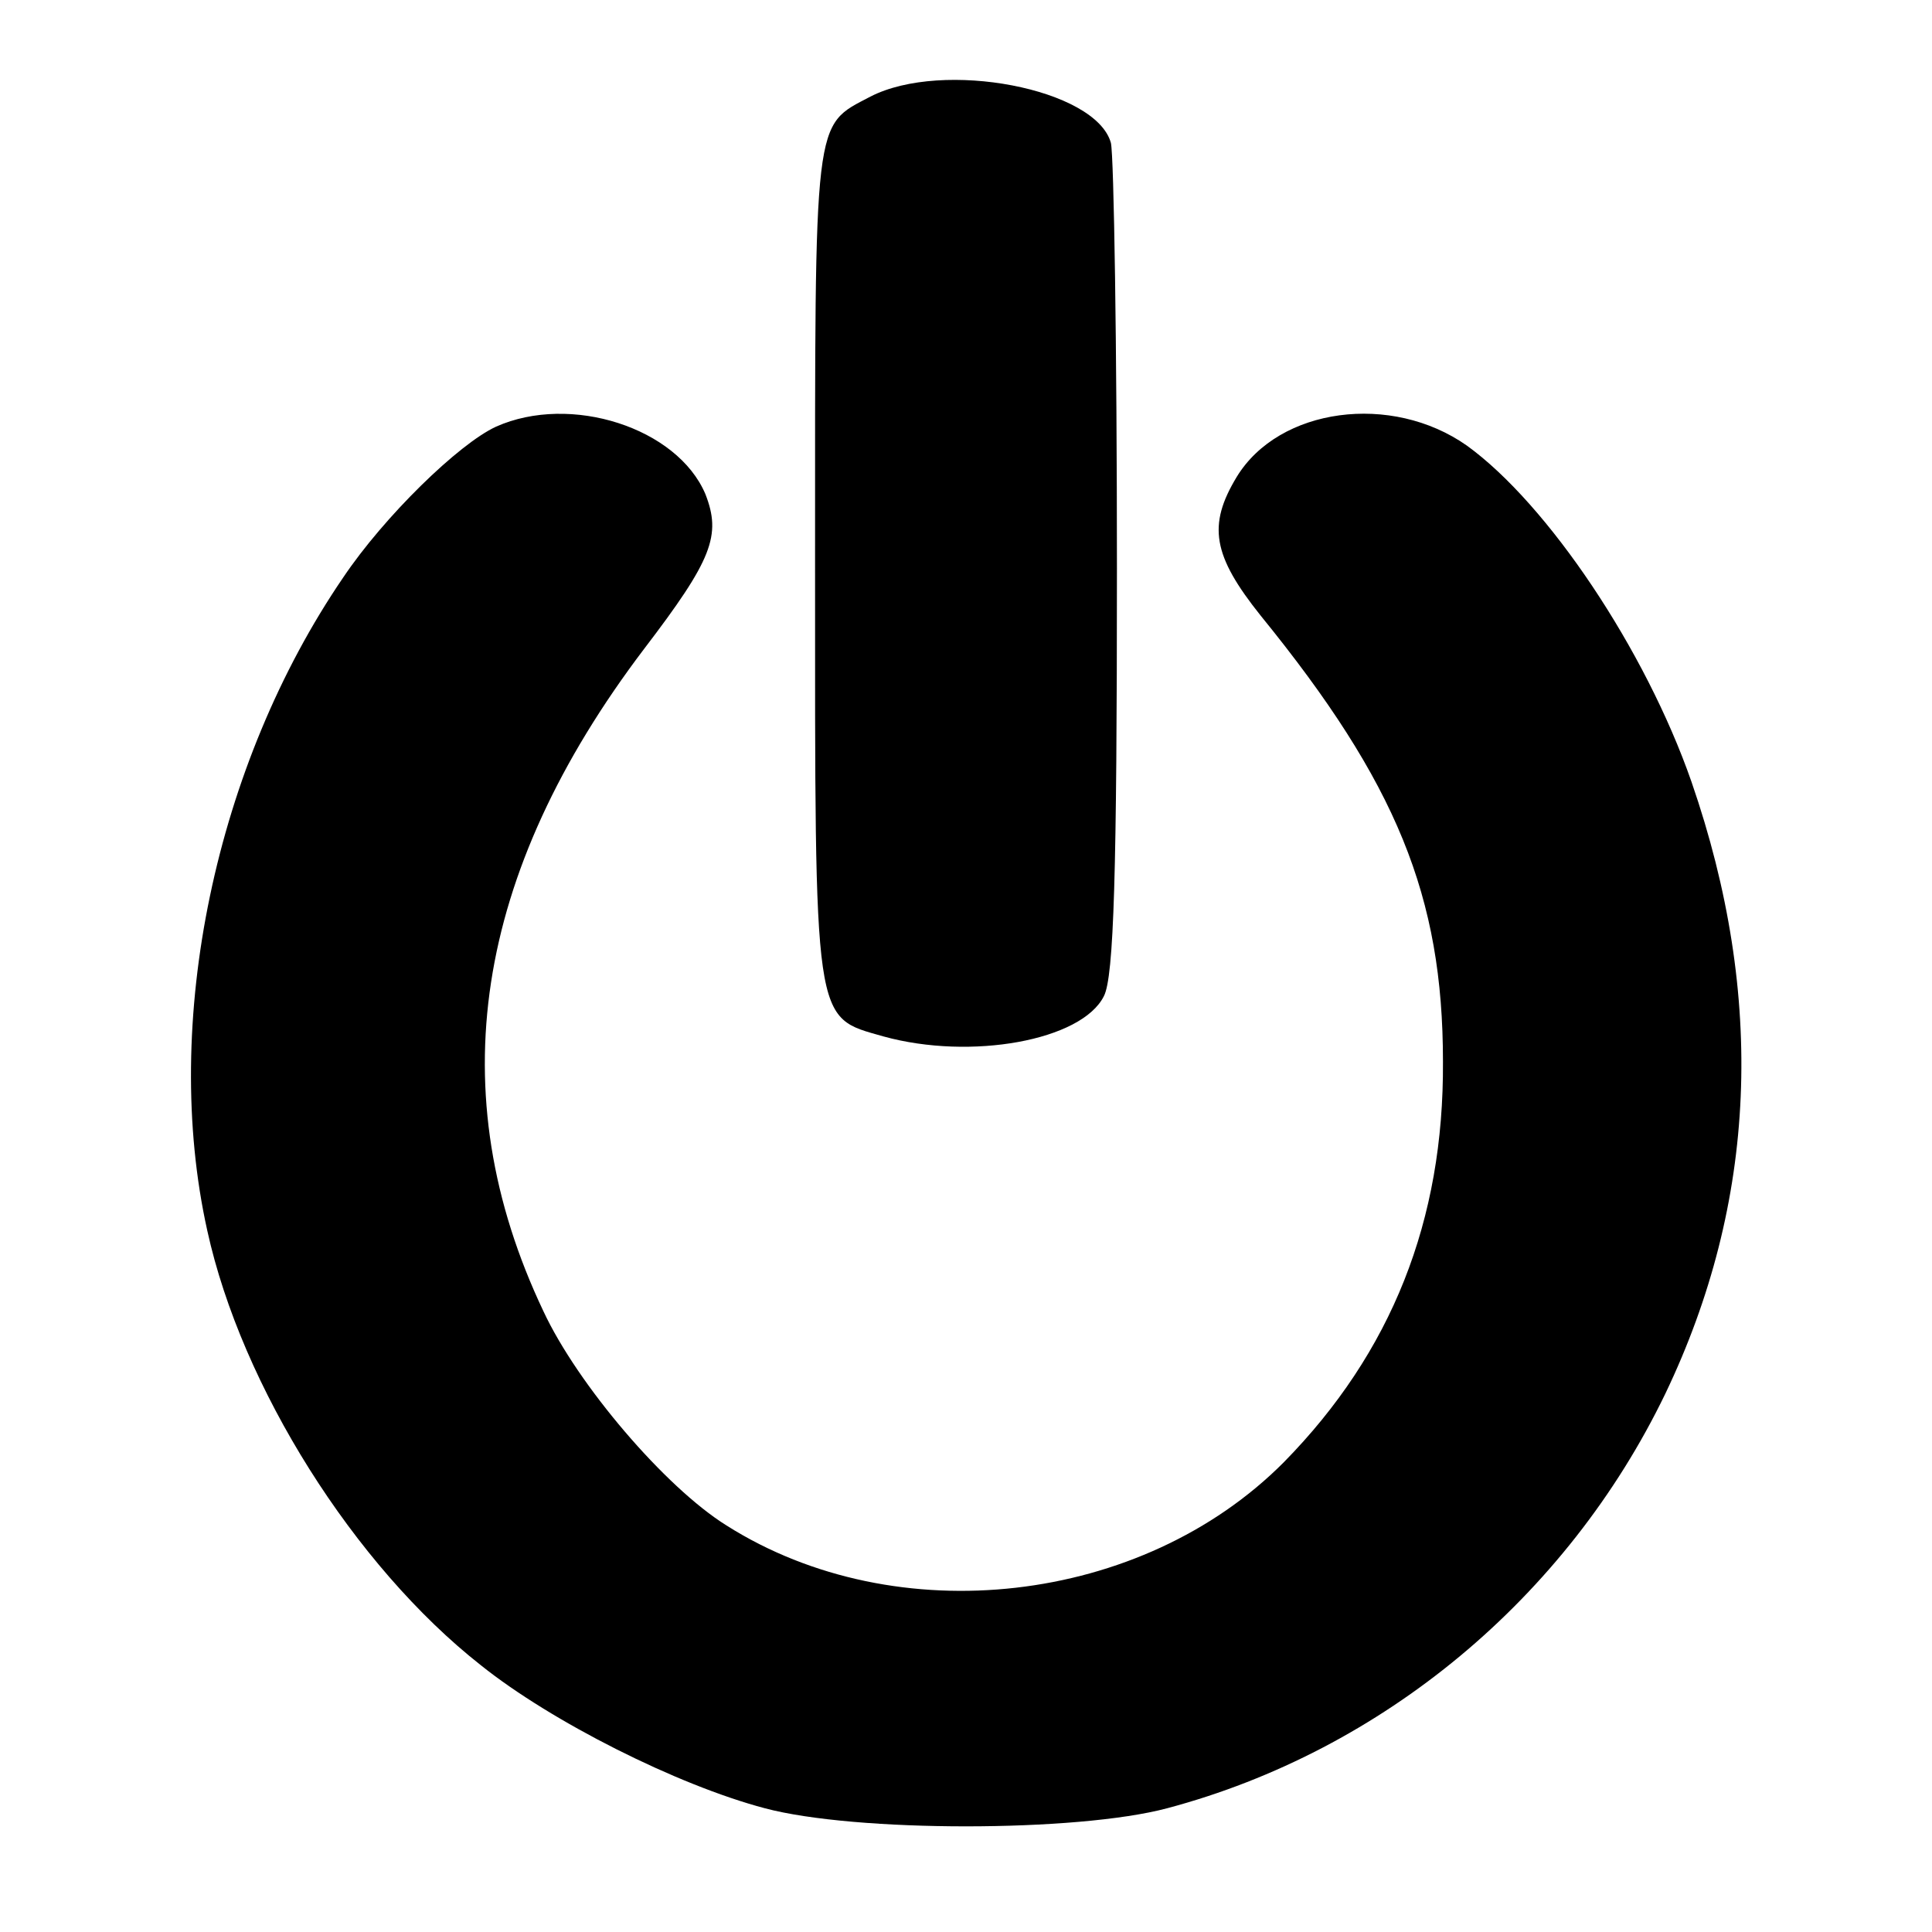
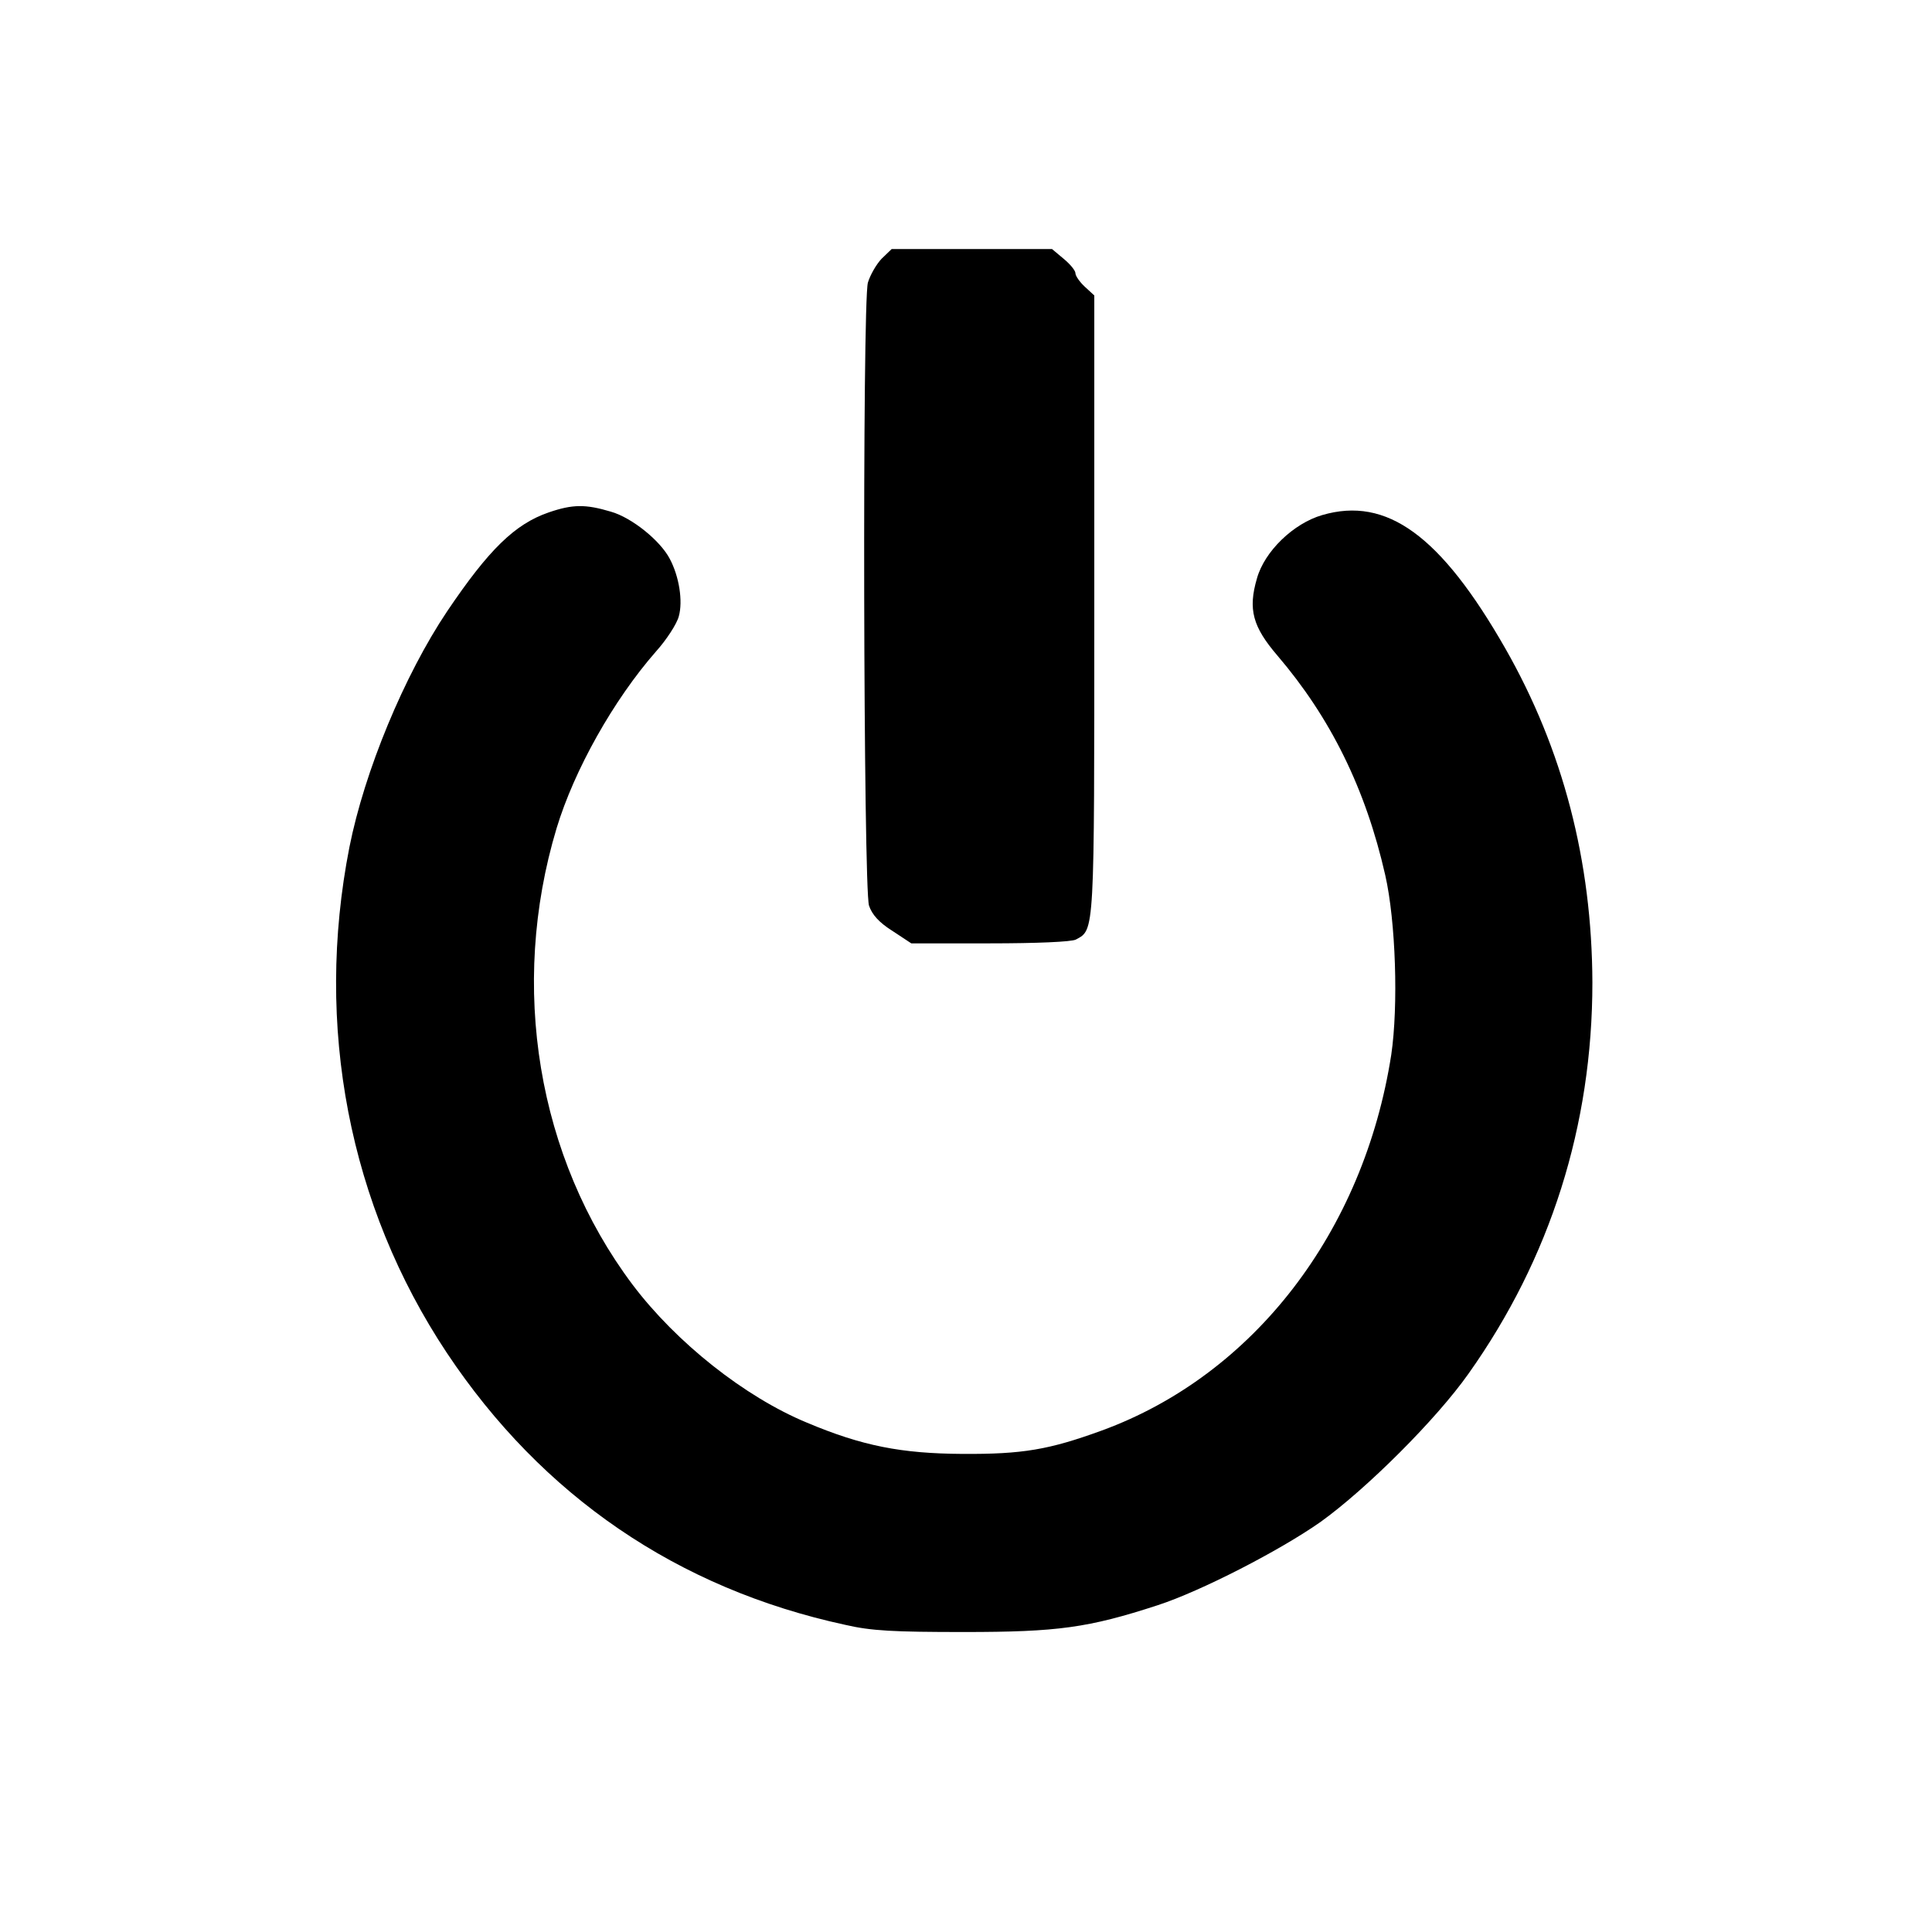
- <svg xmlns="http://www.w3.org/2000/svg" version="1.0" width="192pt" height="192pt" viewBox="0 0 192 192" preserveAspectRatio="xMidYMid meet">
-   <g transform="translate(0,192) scale(0.1,-0.1)" fill="#000000" stroke="none">
-     <path d="M865 1824 c-57 -30 -55 -15 -55 -464 0 -463 -2 -450 68 -470 87 -24 197 -4 219 40 10 19 13 123 13 425 0 220 -3 410 -6 423 -15 54 -167 83 -239 46z" />
-     <path d="M493 1496 c-37 -17 -111 -89 -152 -150 -127 -186 -181 -442 -135 -649 34 -155 146 -333 272 -432 70 -56 195 -119 282 -142 90 -24 310 -24 400 0 214 57 397 209 495 412 91 190 100 394 26 608 -46 132 -143 276 -223 334 -75 53 -187 38 -229 -31 -29 -48 -24 -78 24 -138 135 -166 181 -279 181 -443 1 -158 -51 -289 -158 -398 -141 -142 -385 -170 -554 -63 -61 38 -148 140 -182 213 -103 217 -69 435 100 658 68 89 77 113 61 154 -28 66 -134 100 -208 67z" />
+ <svg xmlns="http://www.w3.org/2000/svg" version="1.0" width="512pt" height="512pt" viewBox="0 0 512 512" preserveAspectRatio="xMidYMid meet">
+   <g transform="translate(0,512) scale(0.1,-0.1)" fill="#000000" stroke="none">
+     <path d="M2336 4434 c-14 -15 -30 -43 -36 -63 -15 -55 -12 -1606 3 -1651 8 -24 27 -45 62 -67 l50 -33 208 0 c124 0 216 4 228 10 50 27 49 9 49 888 l0 819 -25 23 c-14 13 -25 29 -25 36 0 7 -14 24 -31 38 l-31 26 -212 0 -213 0 -27 -26z" />
+     <path d="M1454 3762 c-90 -31 -159 -99 -269 -262 -114 -170 -219 -424 -259 -625 -93 -474 -1 -950 258 -1340 253 -380 612 -625 1056 -721 69 -16 128 -19 315 -19 248 0 329 11 513 71 114 37 324 145 432 221 121 87 306 271 392 393 217 306 328 658 328 1036 -1 322 -78 618 -231 886 -171 299 -314 403 -485 353 -76 -22 -153 -96 -173 -168 -24 -82 -11 -128 54 -204 141 -165 234 -353 286 -582 28 -123 35 -347 16 -476 -73 -470 -365 -849 -767 -996 -140 -51 -210 -63 -370 -62 -161 1 -265 21 -412 83 -164 68 -346 212 -462 366 -252 336 -327 790 -201 1209 47 155 151 340 263 468 28 31 56 74 61 94 11 40 1 105 -24 152 -25 48 -100 109 -156 125 -67 20 -101 20 -165 -2z" />
  </g>
</svg>
